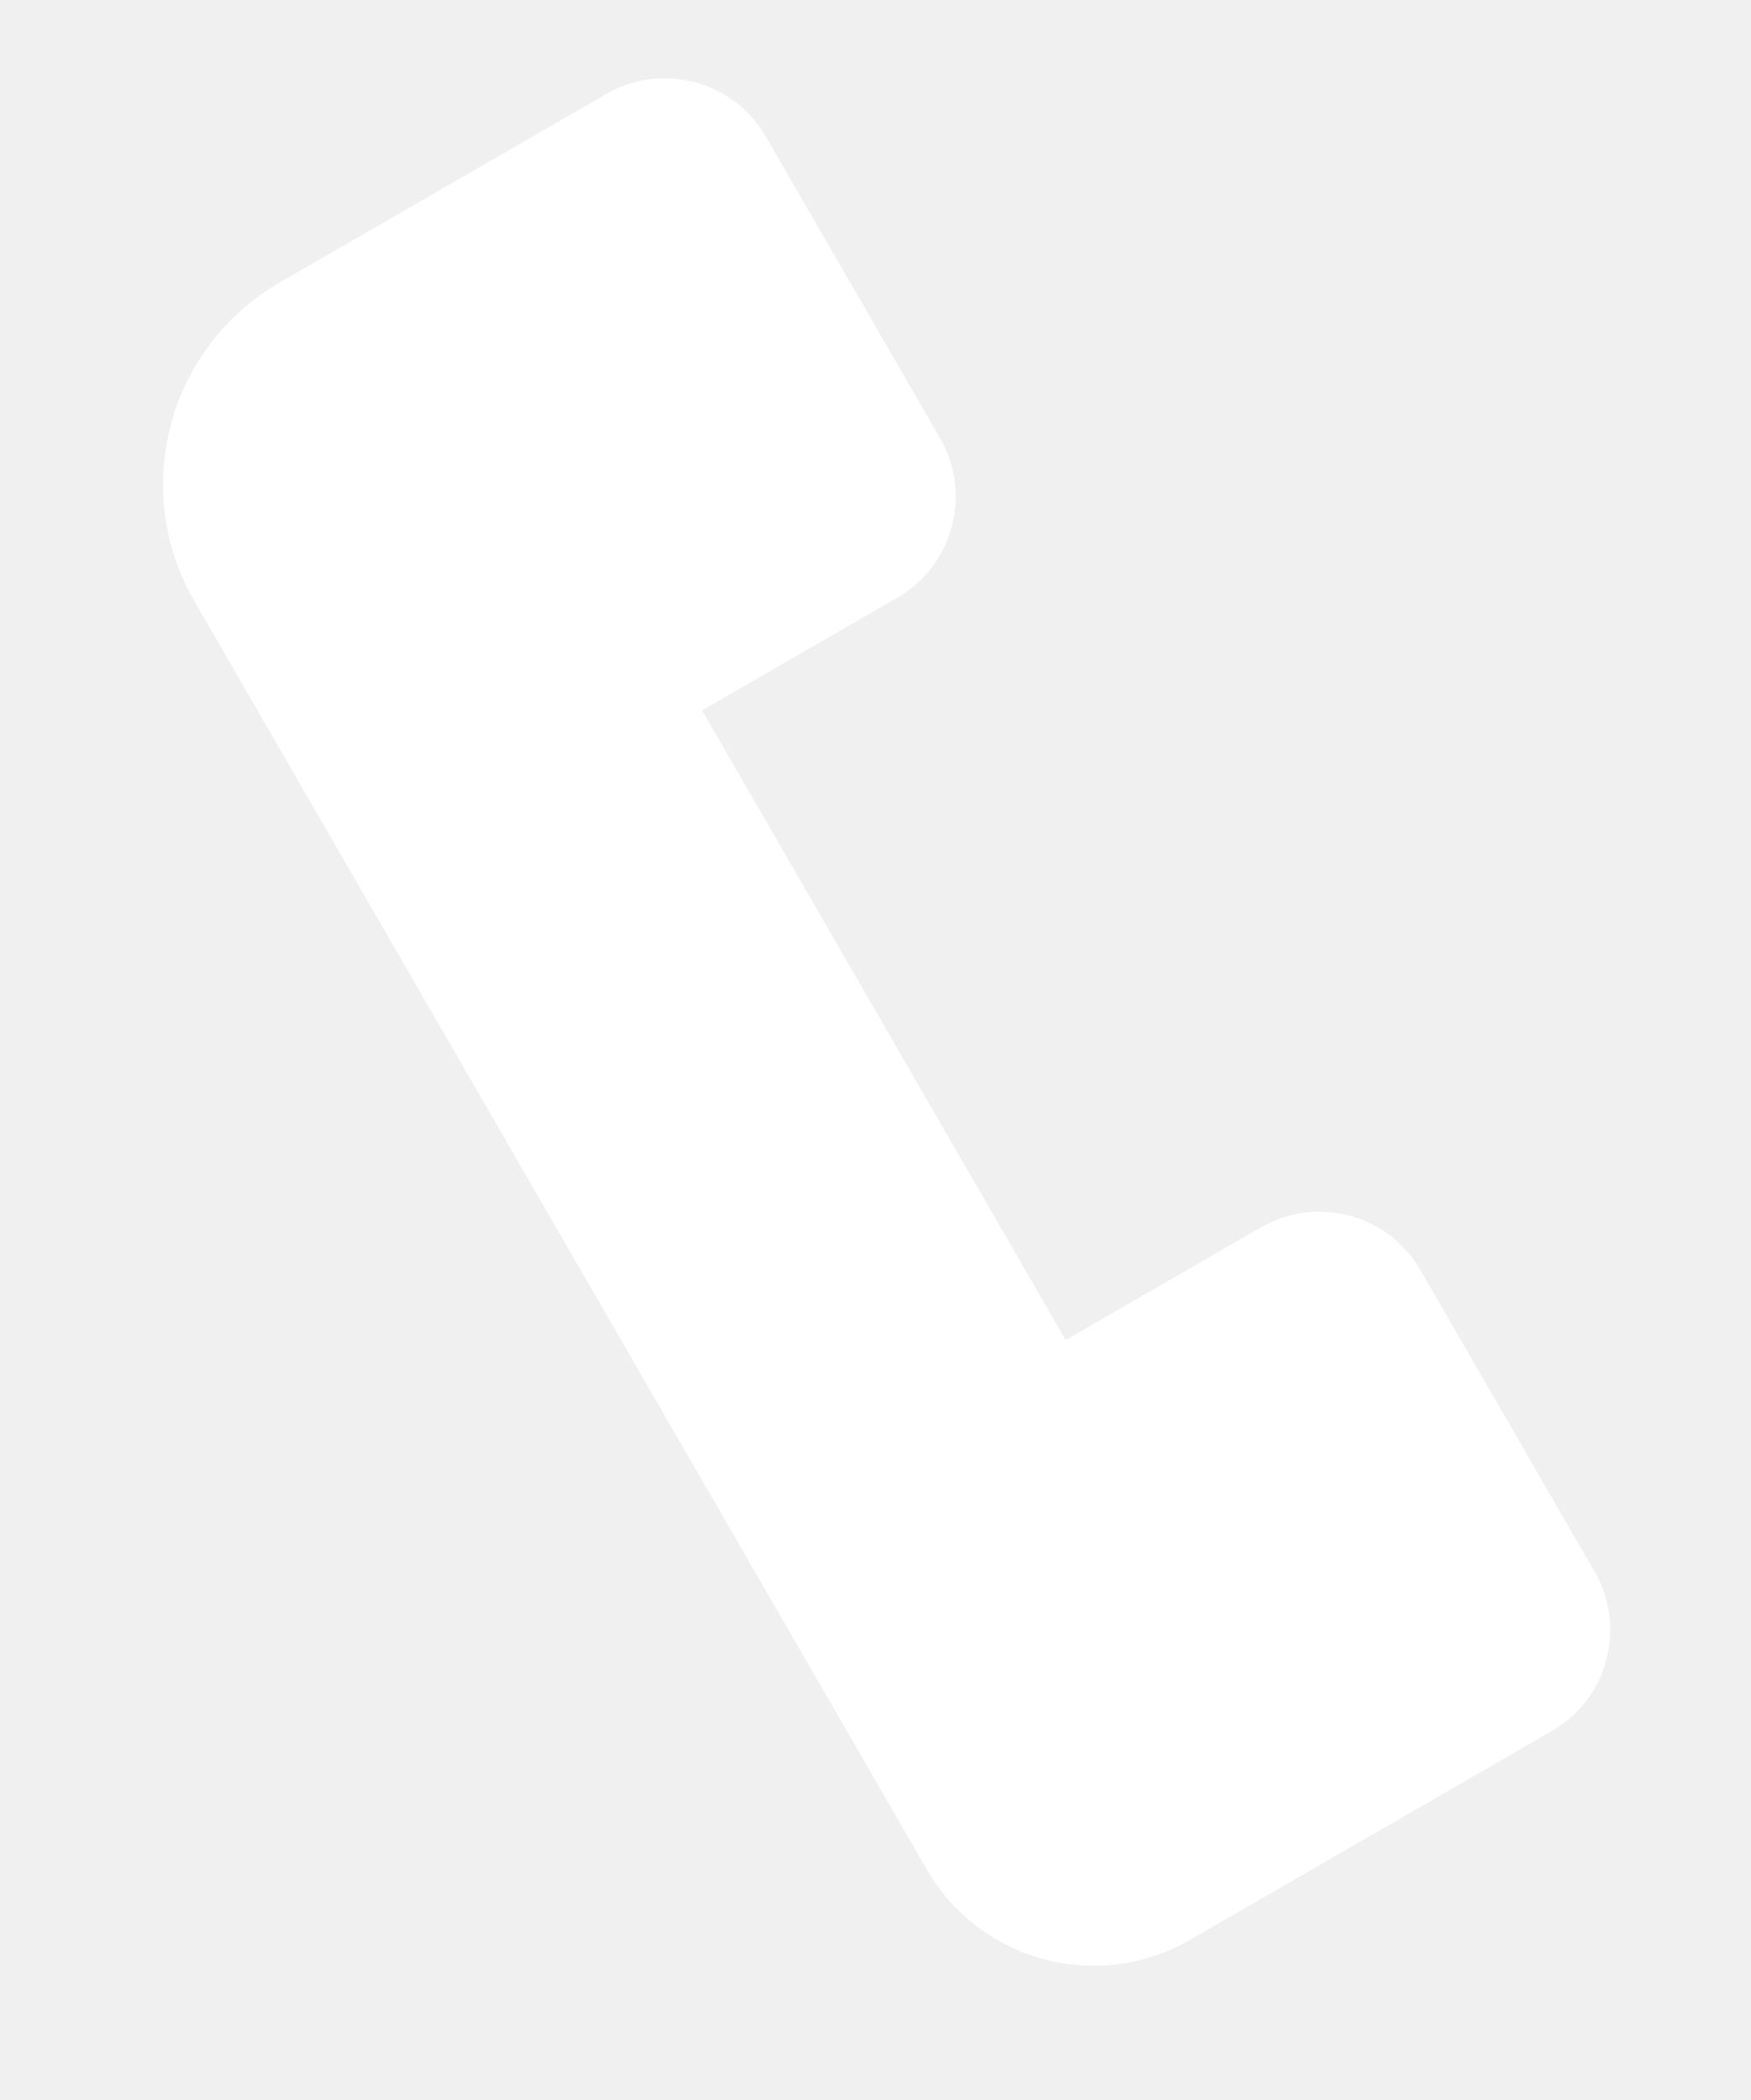
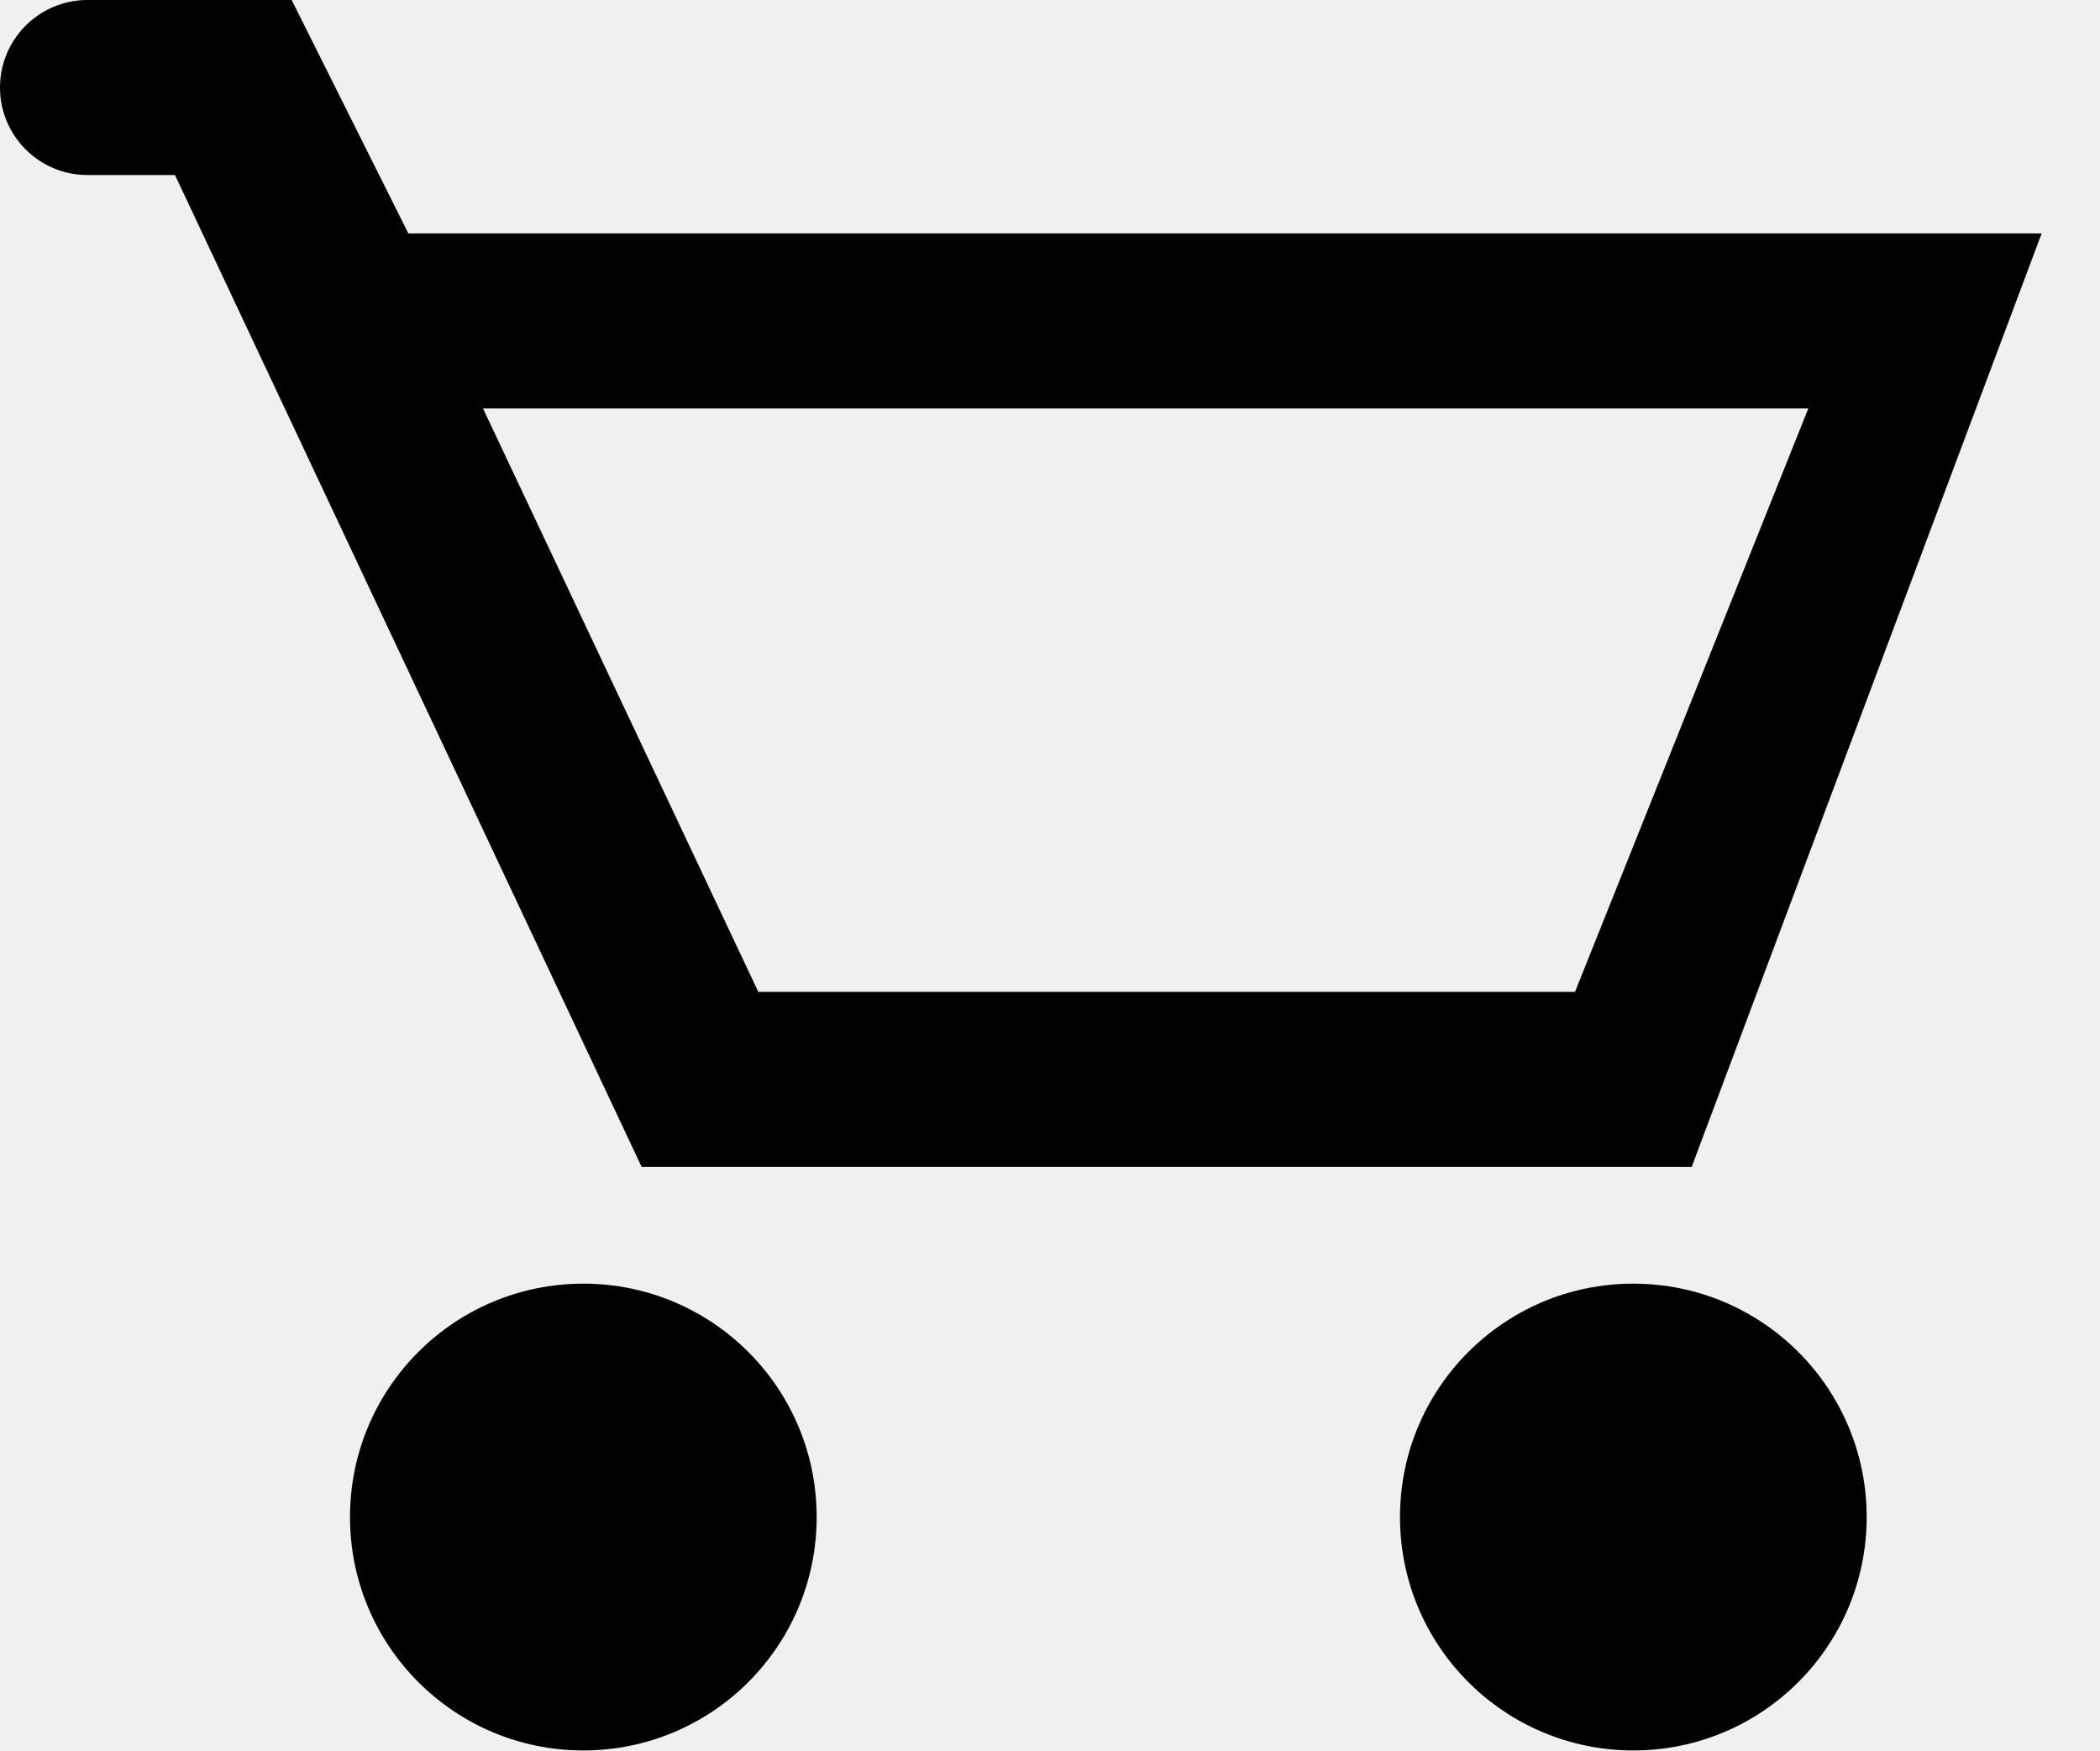
- <svg xmlns="http://www.w3.org/2000/svg" width="15" height="18" viewBox="0 0 15 18" fill="none">
-   <path fill-rule="evenodd" clip-rule="evenodd" d="M1.666 5.153C1.113 4.196 1.441 2.973 2.398 2.421L2.824 2.175L3.524 1.771L5.197 0.805C5.675 0.529 6.287 0.693 6.563 1.171L8.056 3.757C8.332 4.235 8.168 4.846 7.69 5.123L6.016 6.089L9.132 11.486L10.806 10.52C11.284 10.244 11.896 10.408 12.172 10.886L13.664 13.471C13.941 13.95 13.777 14.561 13.298 14.837L10.926 16.207L10.196 16.628C9.407 17.084 8.398 16.814 7.942 16.024L1.666 5.153Z" fill="white" />
+ <svg xmlns="http://www.w3.org/2000/svg" width="18" height="15" viewBox="0 0 18 15">
+   <path fill-rule="evenodd" clip-rule="evenodd" d="M0.75 0H2.5L3.5 2H17.5L14.5 10H5.5L1.5 1.5H0.75C0.336 1.5 0 1.164 0 0.75C0 0.336 0.336 0 0.75 0ZM4.14 3.5H15.5L13.5 8.5H6.5L4.14 3.5ZM7 13C7 14.105 6.105 15 5 15C3.895 15 3 14.105 3 13C3 11.895 3.895 11 5 11C6.105 11 7 11.895 7 13ZM14 15C15.105 15 16 14.105 16 13C16 11.895 15.105 11 14 11C12.895 11 12 11.895 12 13C12 14.105 12.895 15 14 15Z" />
</svg>
